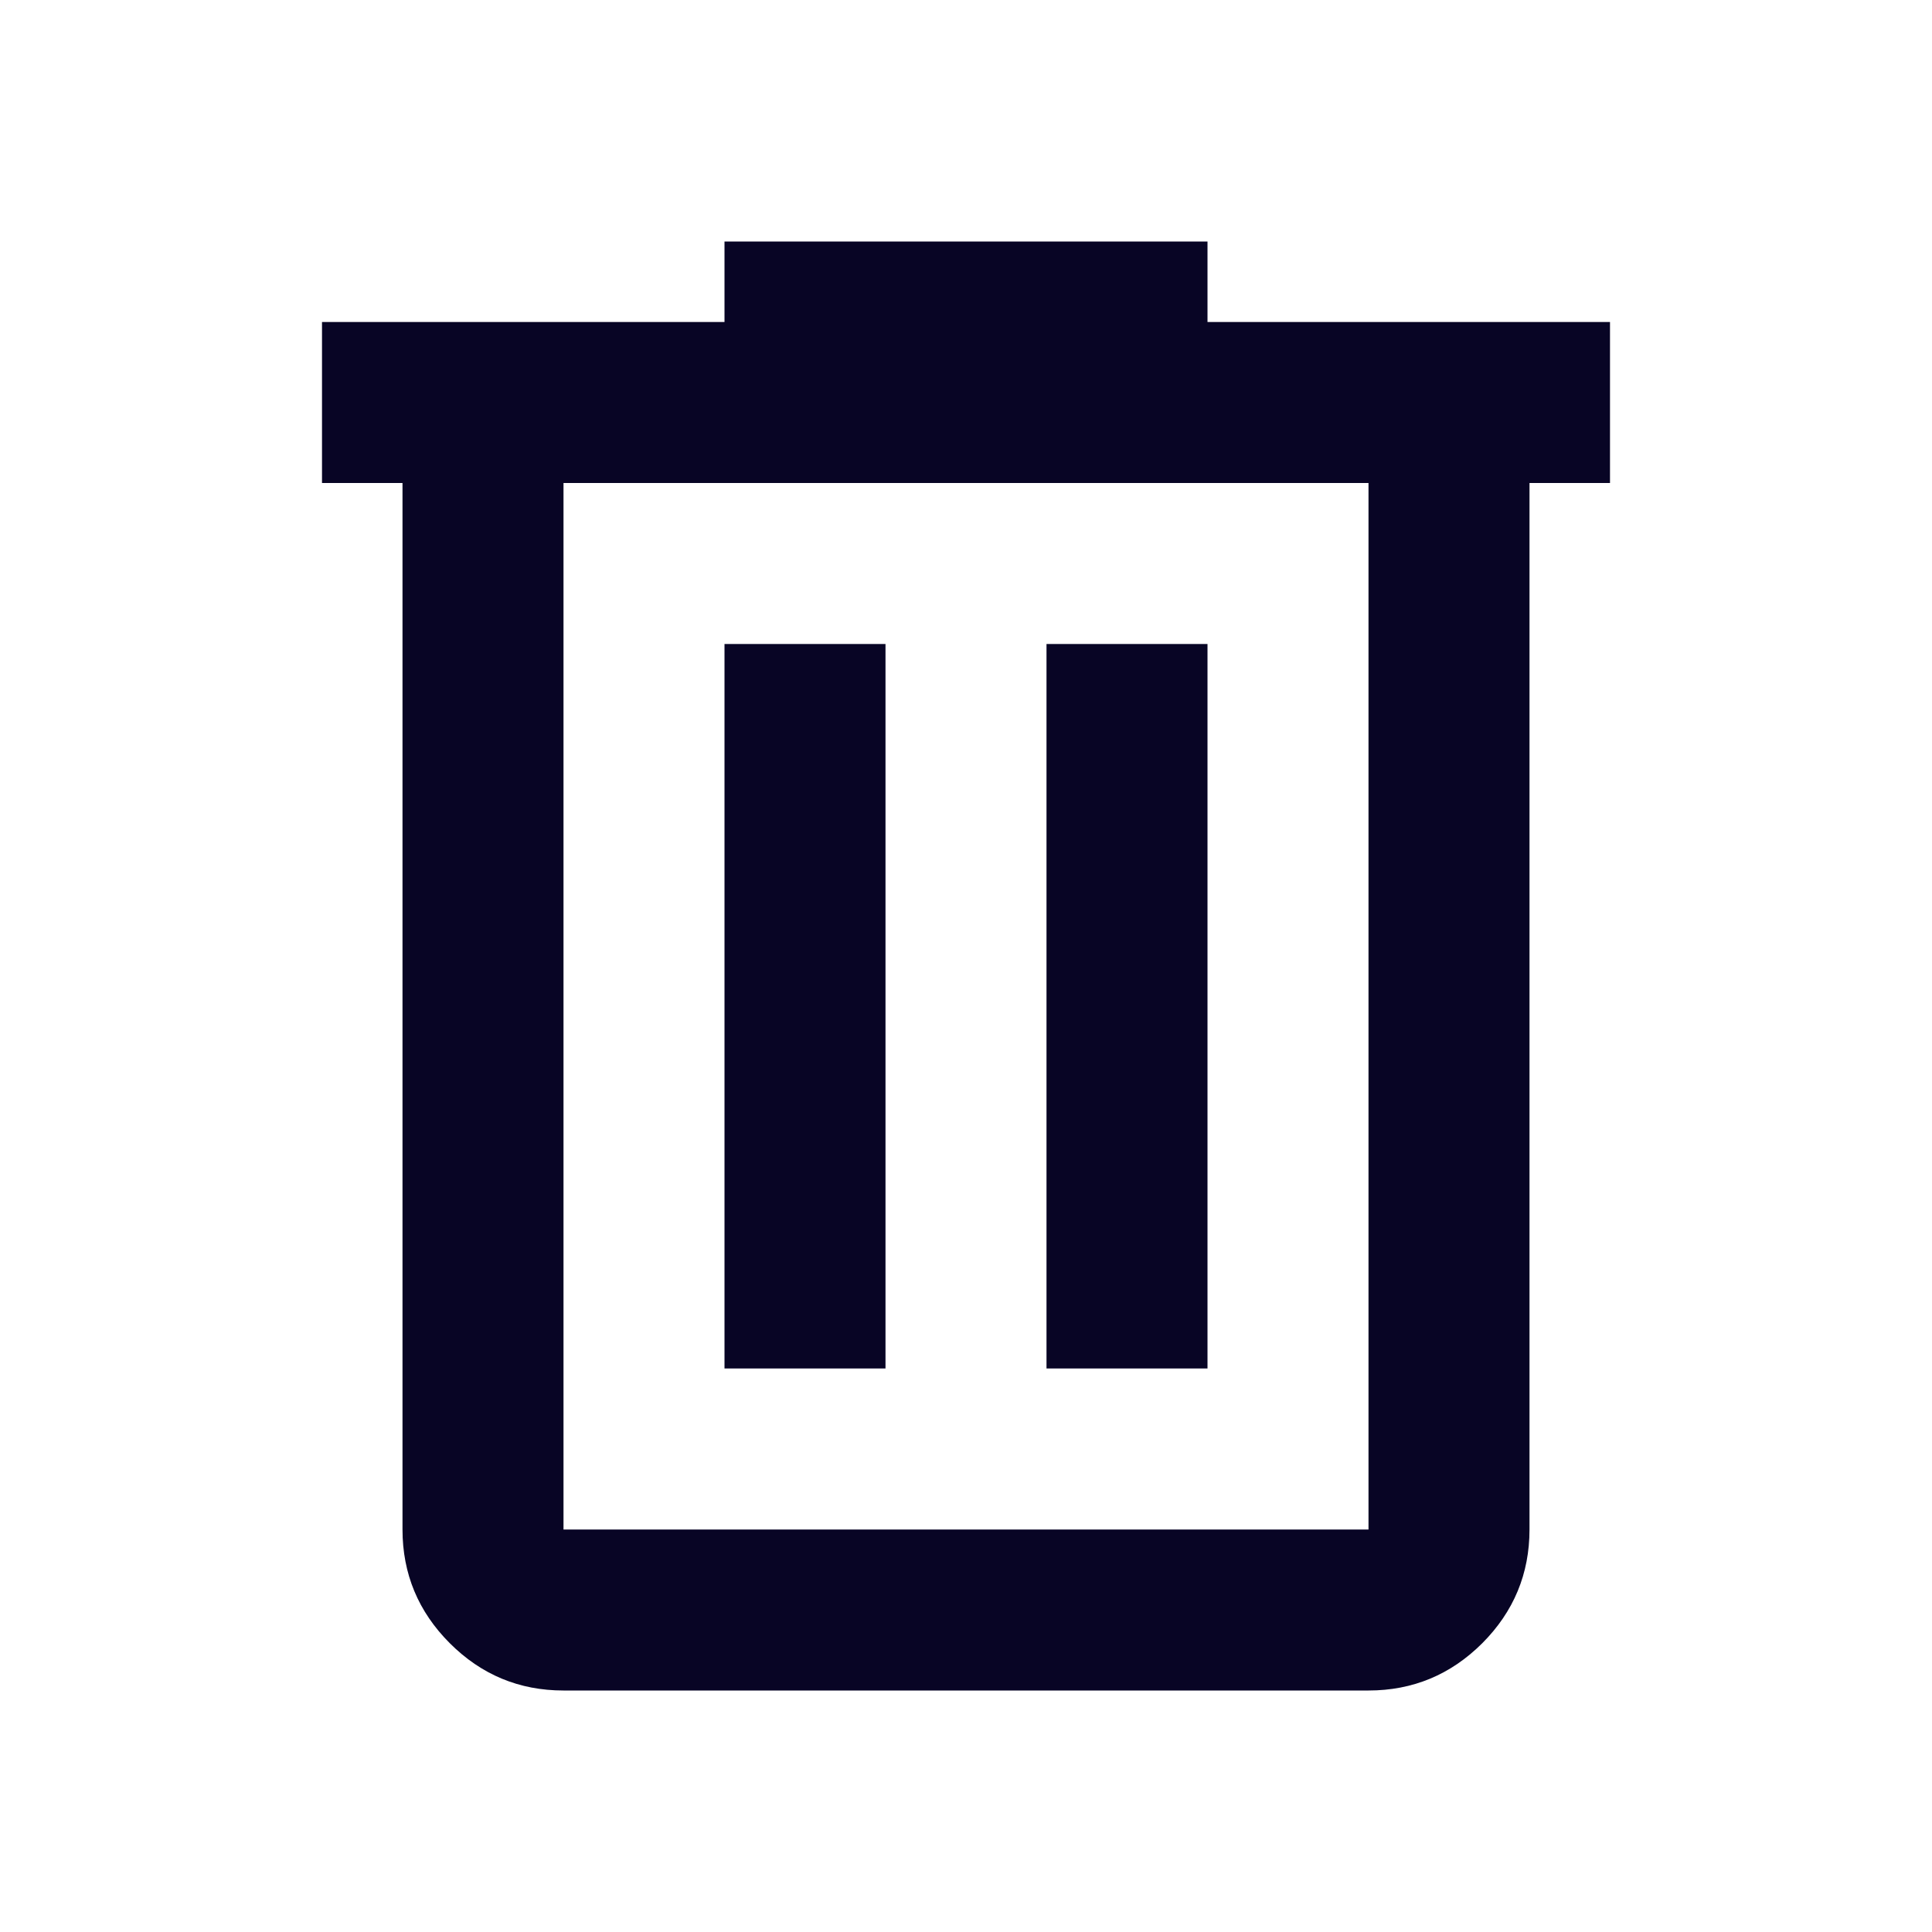
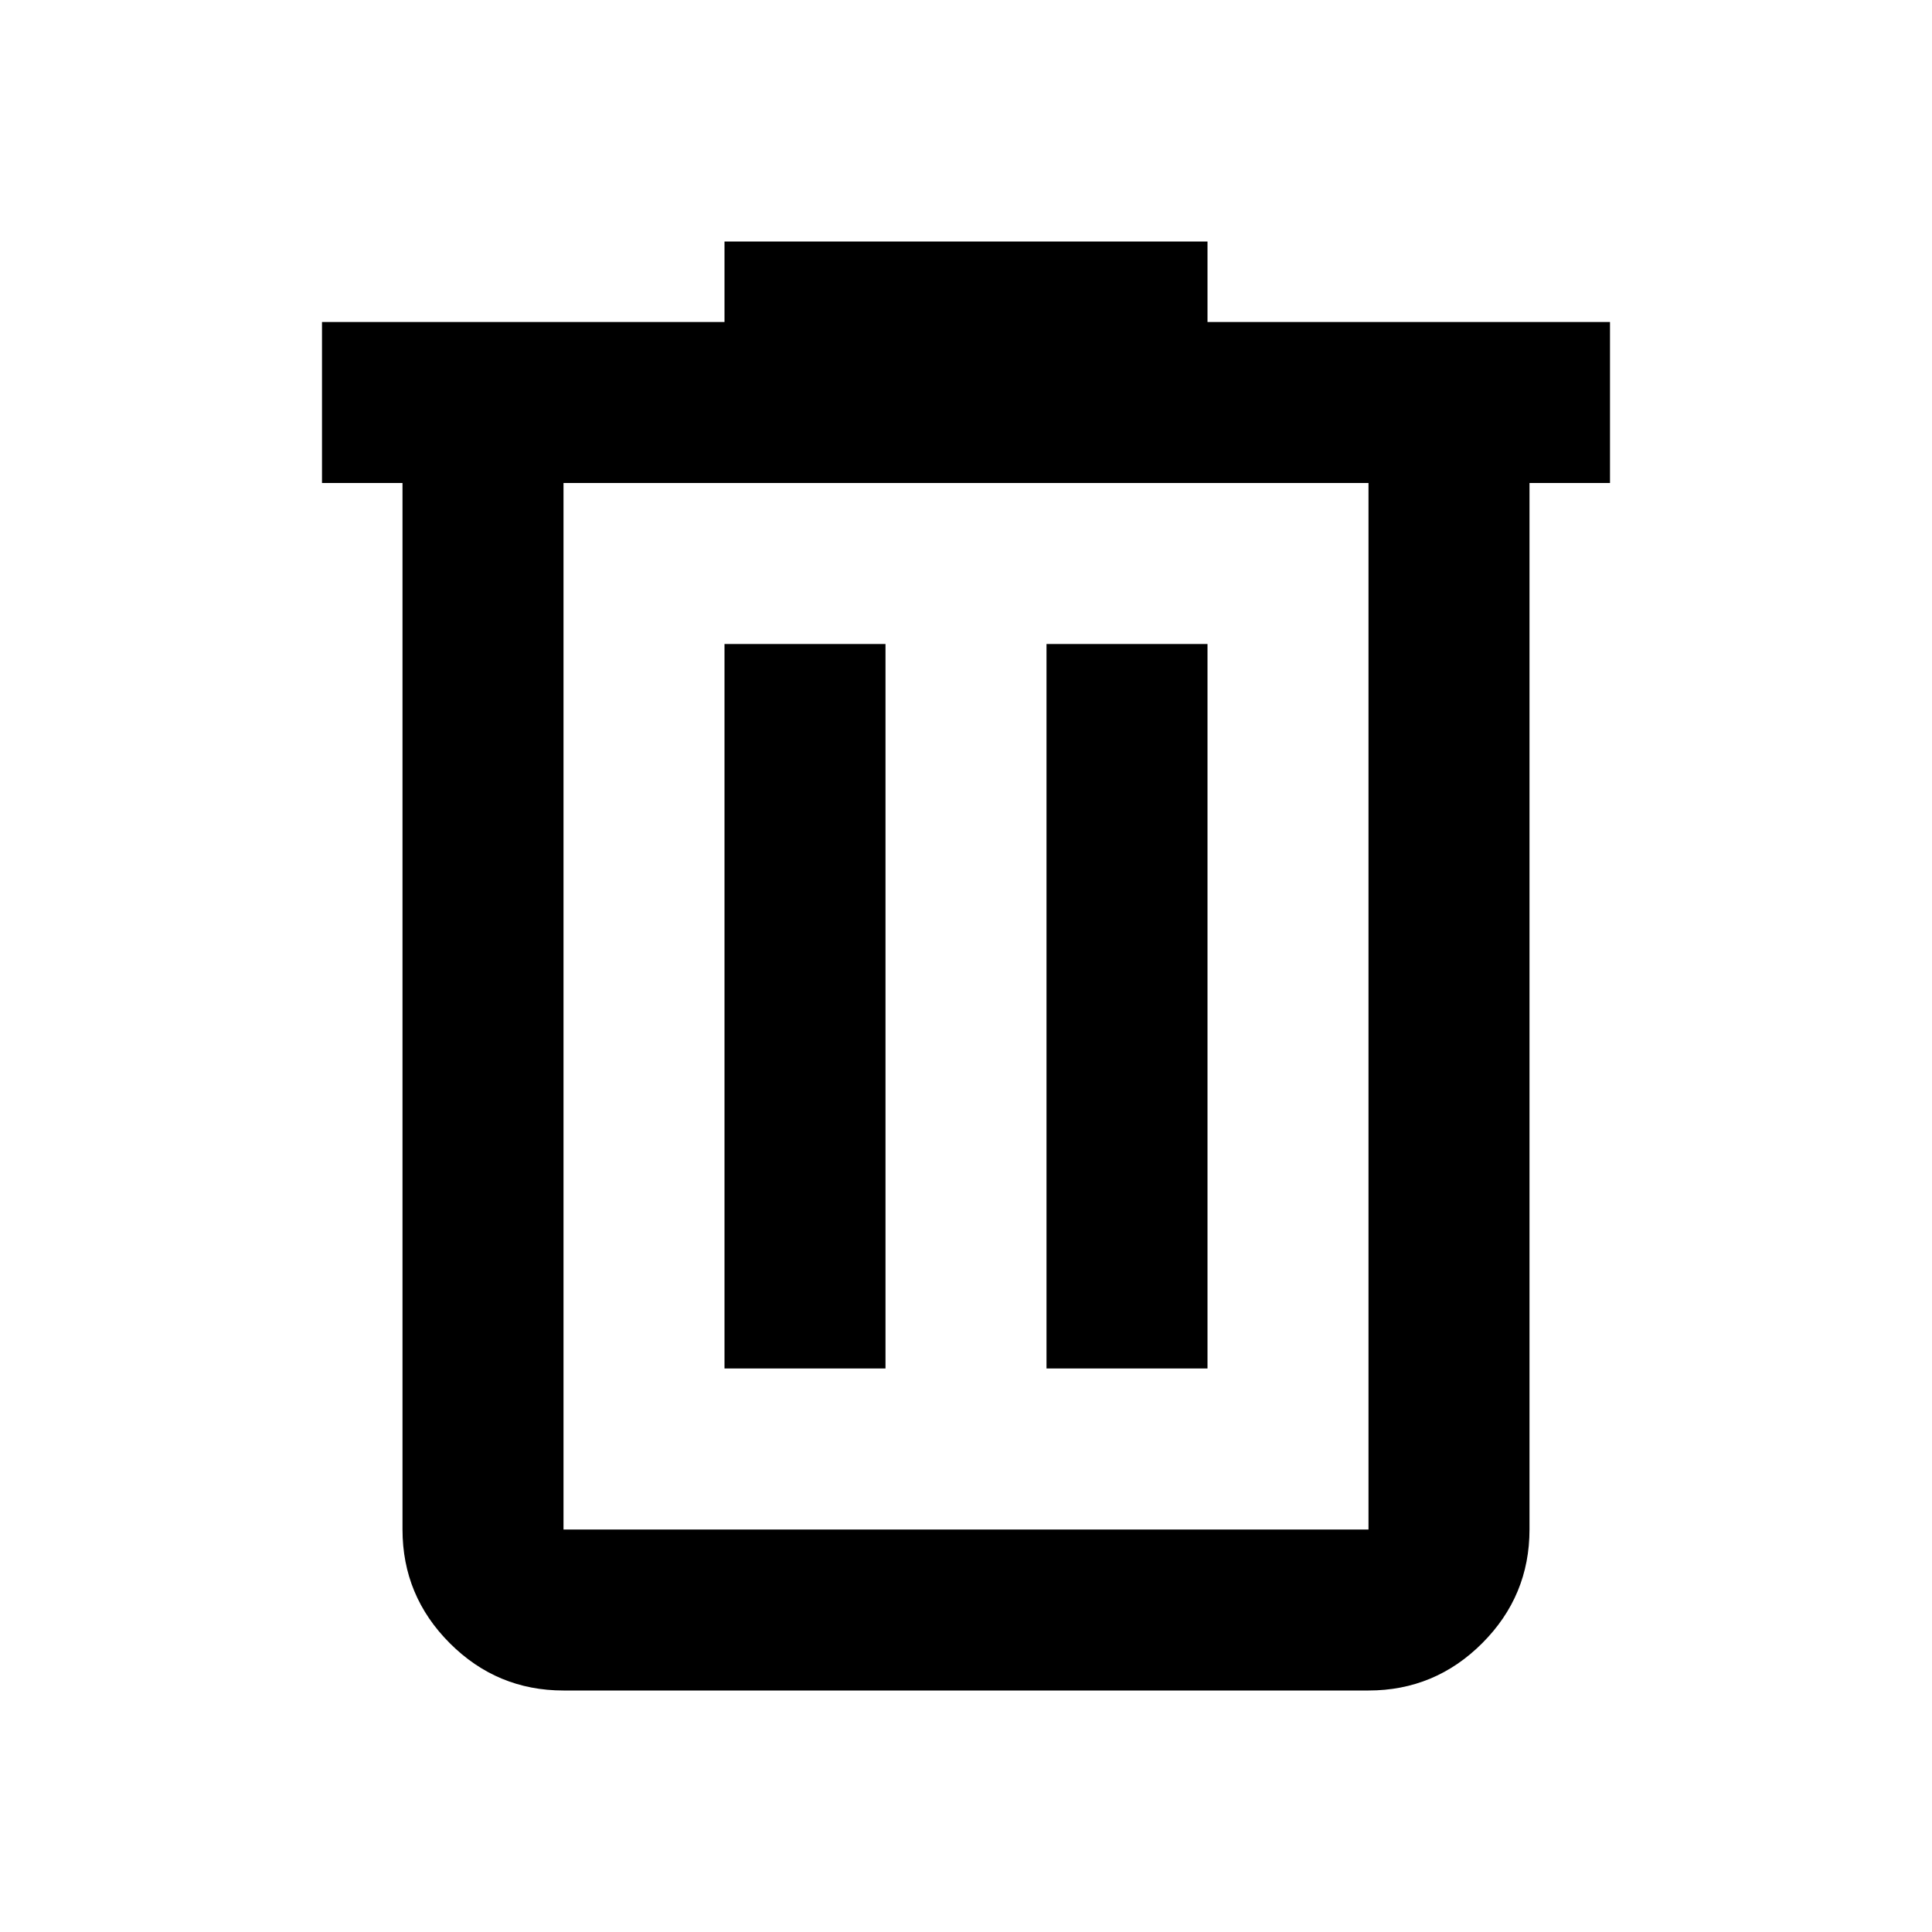
- <svg xmlns="http://www.w3.org/2000/svg" width="24" height="24" viewBox="0 0 24 24" fill="none">
-   <mask id="mask0_6130_61179" style="mask-type:alpha" maskUnits="userSpaceOnUse" x="0" y="0" width="24" height="24">
-     <rect width="24" height="24" fill="#D9D9D9" />
-   </mask>
-   <g mask="url(#mask0_6130_61179)">
-     <path d="M7 21C6.45 21 5.979 20.804 5.588 20.413C5.196 20.021 5 19.55 5 19V6H4V4H9V3H15V4H20V6H19V19C19 19.55 18.804 20.021 18.413 20.413C18.021 20.804 17.55 21 17 21H7ZM17 6H7V19H17V6ZM9 17H11V8H9V17ZM13 17H15V8H13V17Z" fill="#080525" />
-   </g>
+ <svg xmlns="http://www.w3.org/2000/svg" height="24px" viewBox="0 -960 960 960" width="24px" fill="#000000">
+   <path d="M280-120q-33 0-56.5-23.5T200-200v-520h-40v-80h200v-40h240v40h200v80h-40v520q0 33-23.5 56.5T680-120H280Zm400-600H280v520h400v-520ZM360-280h80v-360h-80v360Zm160 0h80v-360h-80v360ZM280-720v520-520Z" />
</svg>
